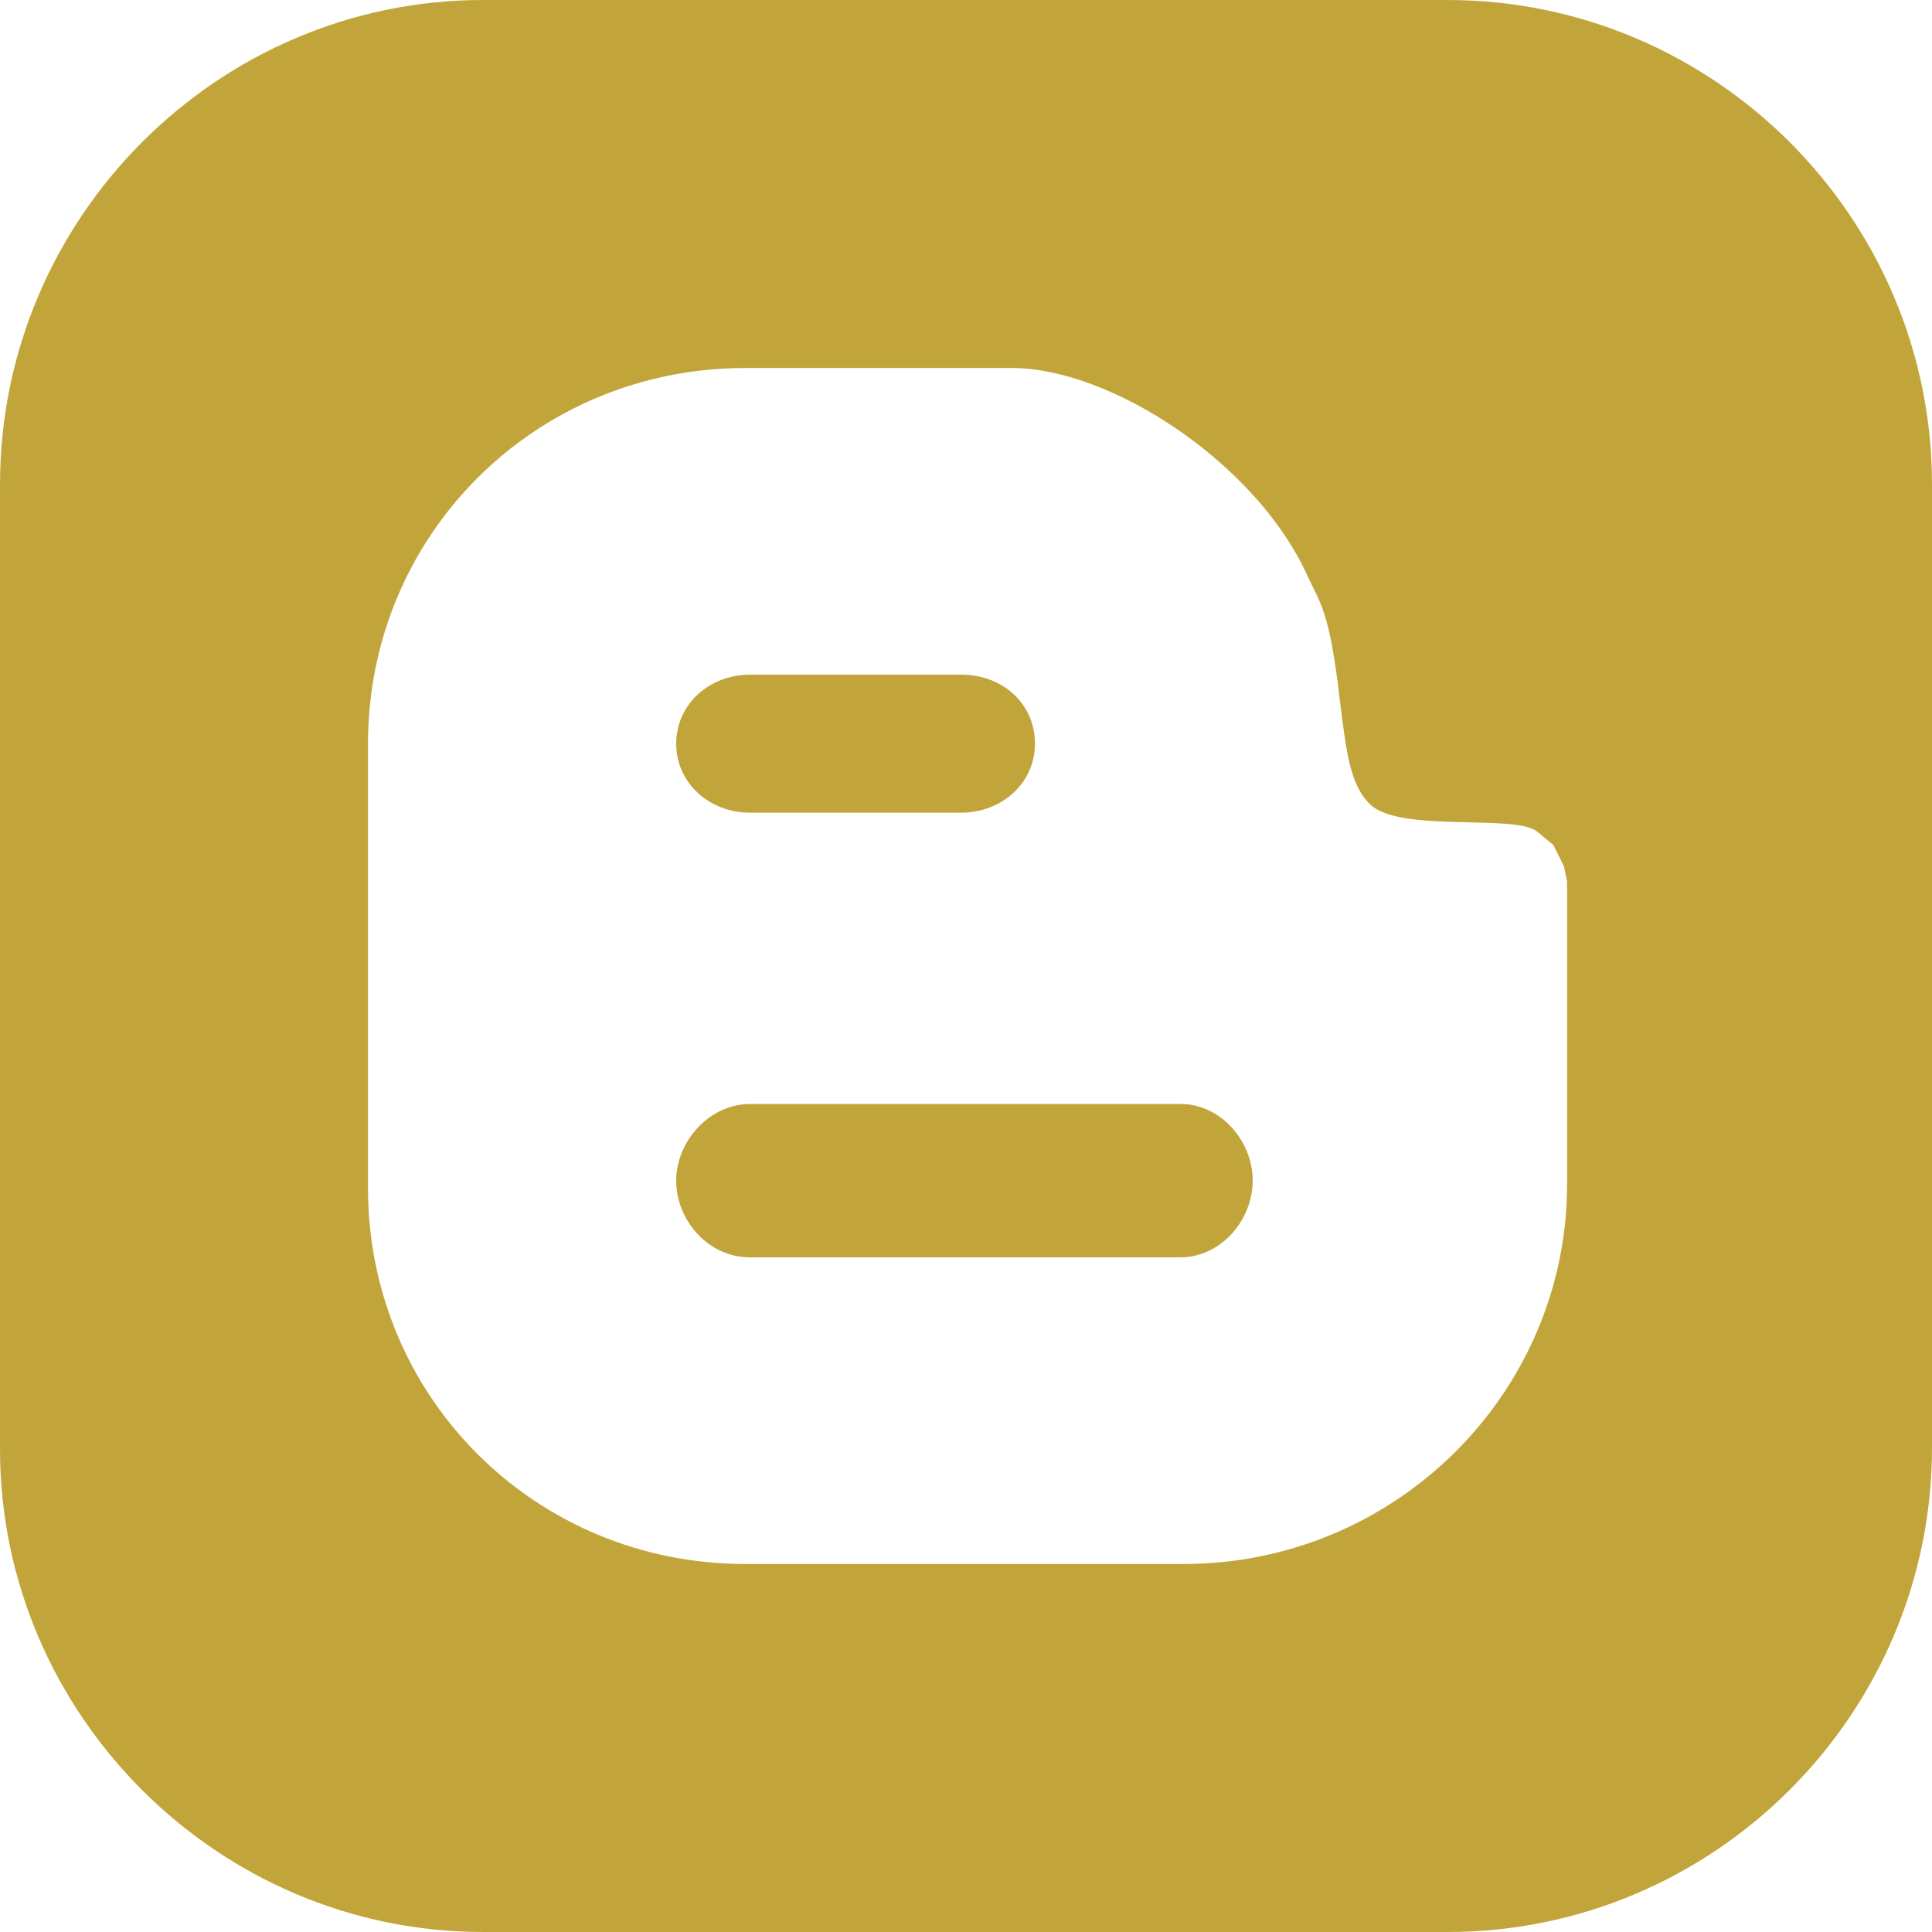
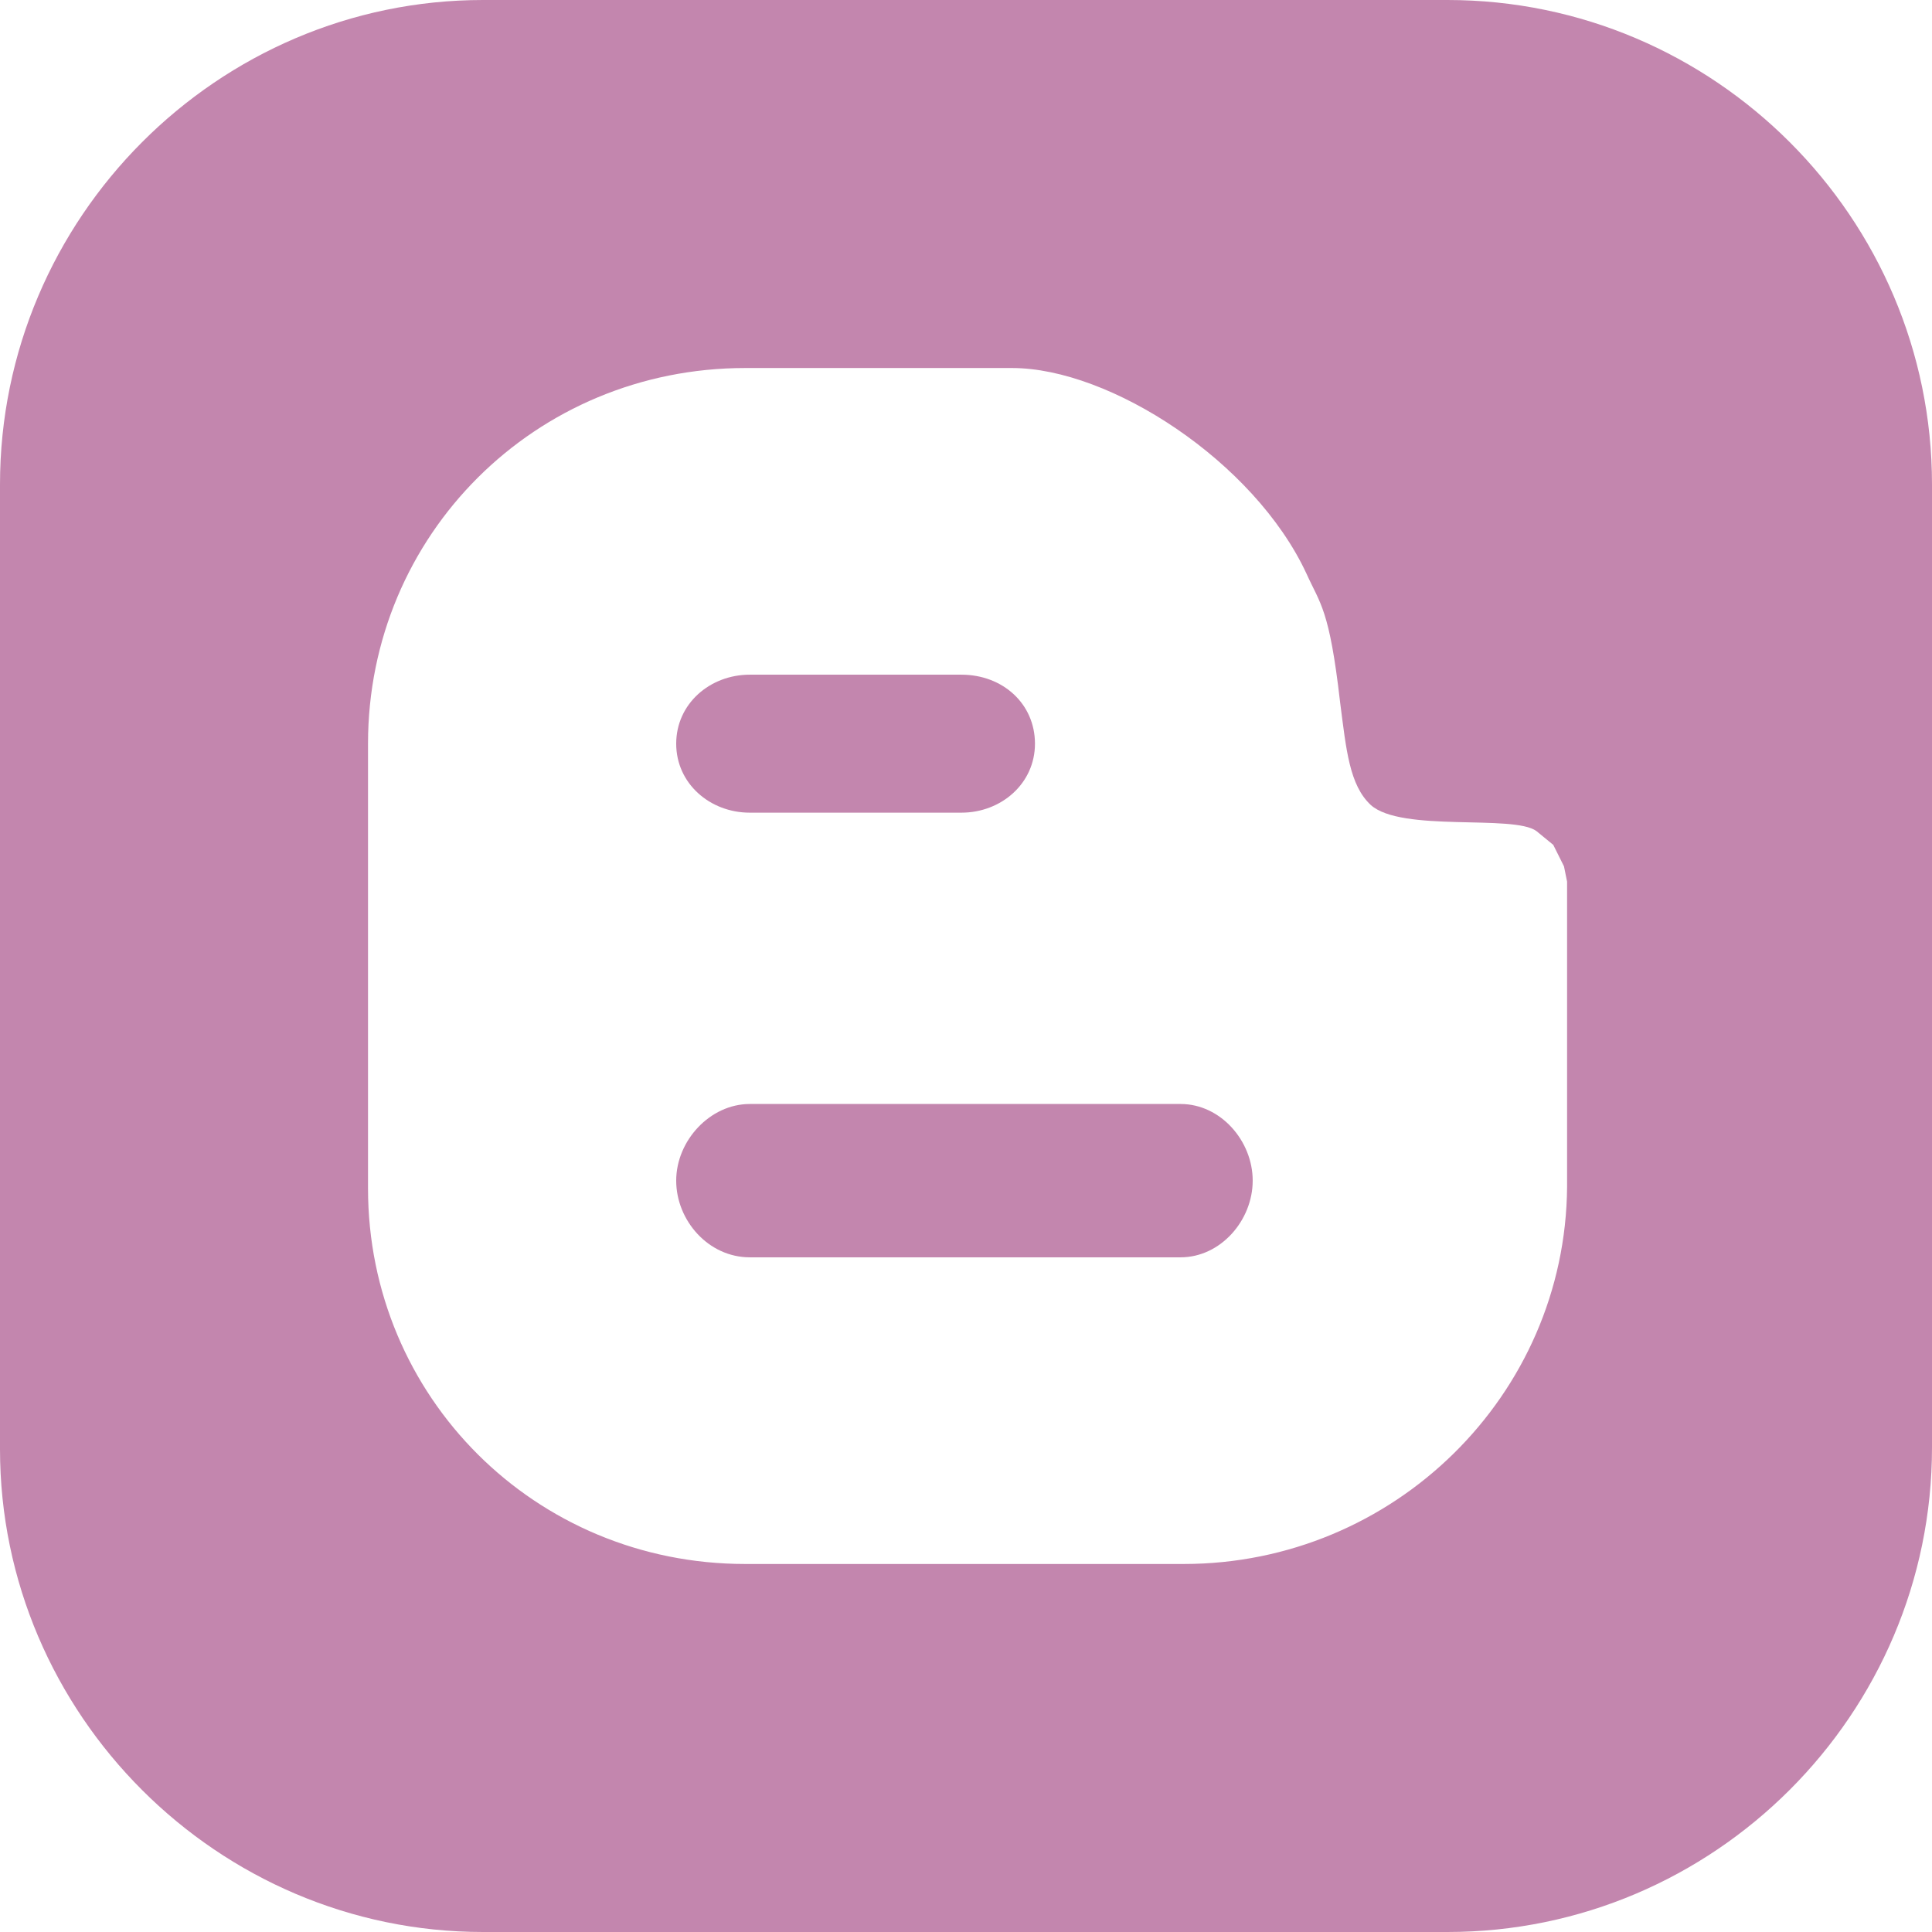
<svg xmlns="http://www.w3.org/2000/svg" width="28" height="28" viewBox="0 0 33 33" fill="none">
-   <path d="M16.421 11.524H12.807C12.126 11.524 11.55 12.021 11.55 12.703C11.55 13.383 12.126 13.881 12.807 13.881H16.421C17.102 13.881 17.678 13.383 17.678 12.703C17.678 12.021 17.128 11.524 16.421 11.524Z" fill="#C2A53A" />
-   <path d="M20.166 18.857H12.807C12.126 18.857 11.55 19.485 11.55 20.166C11.55 20.847 12.1 21.476 12.807 21.476H20.166C20.847 21.476 21.397 20.847 21.397 20.166C21.397 19.485 20.847 18.857 20.166 18.857Z" fill="#C2A53A" />
-   <path d="M24.724 0H8.25C3.719 0 0 3.719 0 8.276V24.75C0 29.281 3.719 33 8.25 33H24.724C29.281 33 33 29.281 33 24.724V8.276C33 3.719 29.281 0 24.724 0ZM26.767 20.271C26.741 23.833 23.807 26.714 20.219 26.714H12.729C9.14 26.714 6.286 23.86 6.286 20.298V12.702C6.286 9.14 9.14 6.286 12.729 6.286H17.286C18.962 6.286 21.424 7.883 22.314 9.795C22.55 10.319 22.707 10.398 22.89 11.995C22.995 12.807 23.048 13.409 23.414 13.75C23.938 14.221 25.85 13.907 26.243 14.195L26.531 14.431L26.714 14.798L26.767 15.059V20.271Z" fill="#C2A53A" />
+   <path d="M16.421 11.524H12.807C12.126 11.524 11.55 12.021 11.55 12.703C11.55 13.383 12.126 13.881 12.807 13.881H16.421C17.102 13.881 17.678 13.383 17.678 12.703C17.678 12.021 17.128 11.524 16.421 11.524Z" fill="#C386AE" />
+   <path d="M20.166 18.857H12.807C12.126 18.857 11.55 19.485 11.55 20.166C11.55 20.847 12.1 21.476 12.807 21.476H20.166C20.847 21.476 21.397 20.847 21.397 20.166C21.397 19.485 20.847 18.857 20.166 18.857Z" fill="#C386AE" />
+   <path d="M24.724 0H8.25C3.719 0 0 3.719 0 8.276V24.75C0 29.281 3.719 33 8.25 33H24.724C29.281 33 33 29.281 33 24.724V8.276C33 3.719 29.281 0 24.724 0ZM26.767 20.271C26.741 23.833 23.807 26.714 20.219 26.714H12.729C9.14 26.714 6.286 23.86 6.286 20.298V12.702C6.286 9.14 9.14 6.286 12.729 6.286H17.286C18.962 6.286 21.424 7.883 22.314 9.795C22.55 10.319 22.707 10.398 22.89 11.995C22.995 12.807 23.048 13.409 23.414 13.75C23.938 14.221 25.85 13.907 26.243 14.195L26.531 14.431L26.714 14.798L26.767 15.059V20.271Z" fill="#C386AE" />
</svg>
